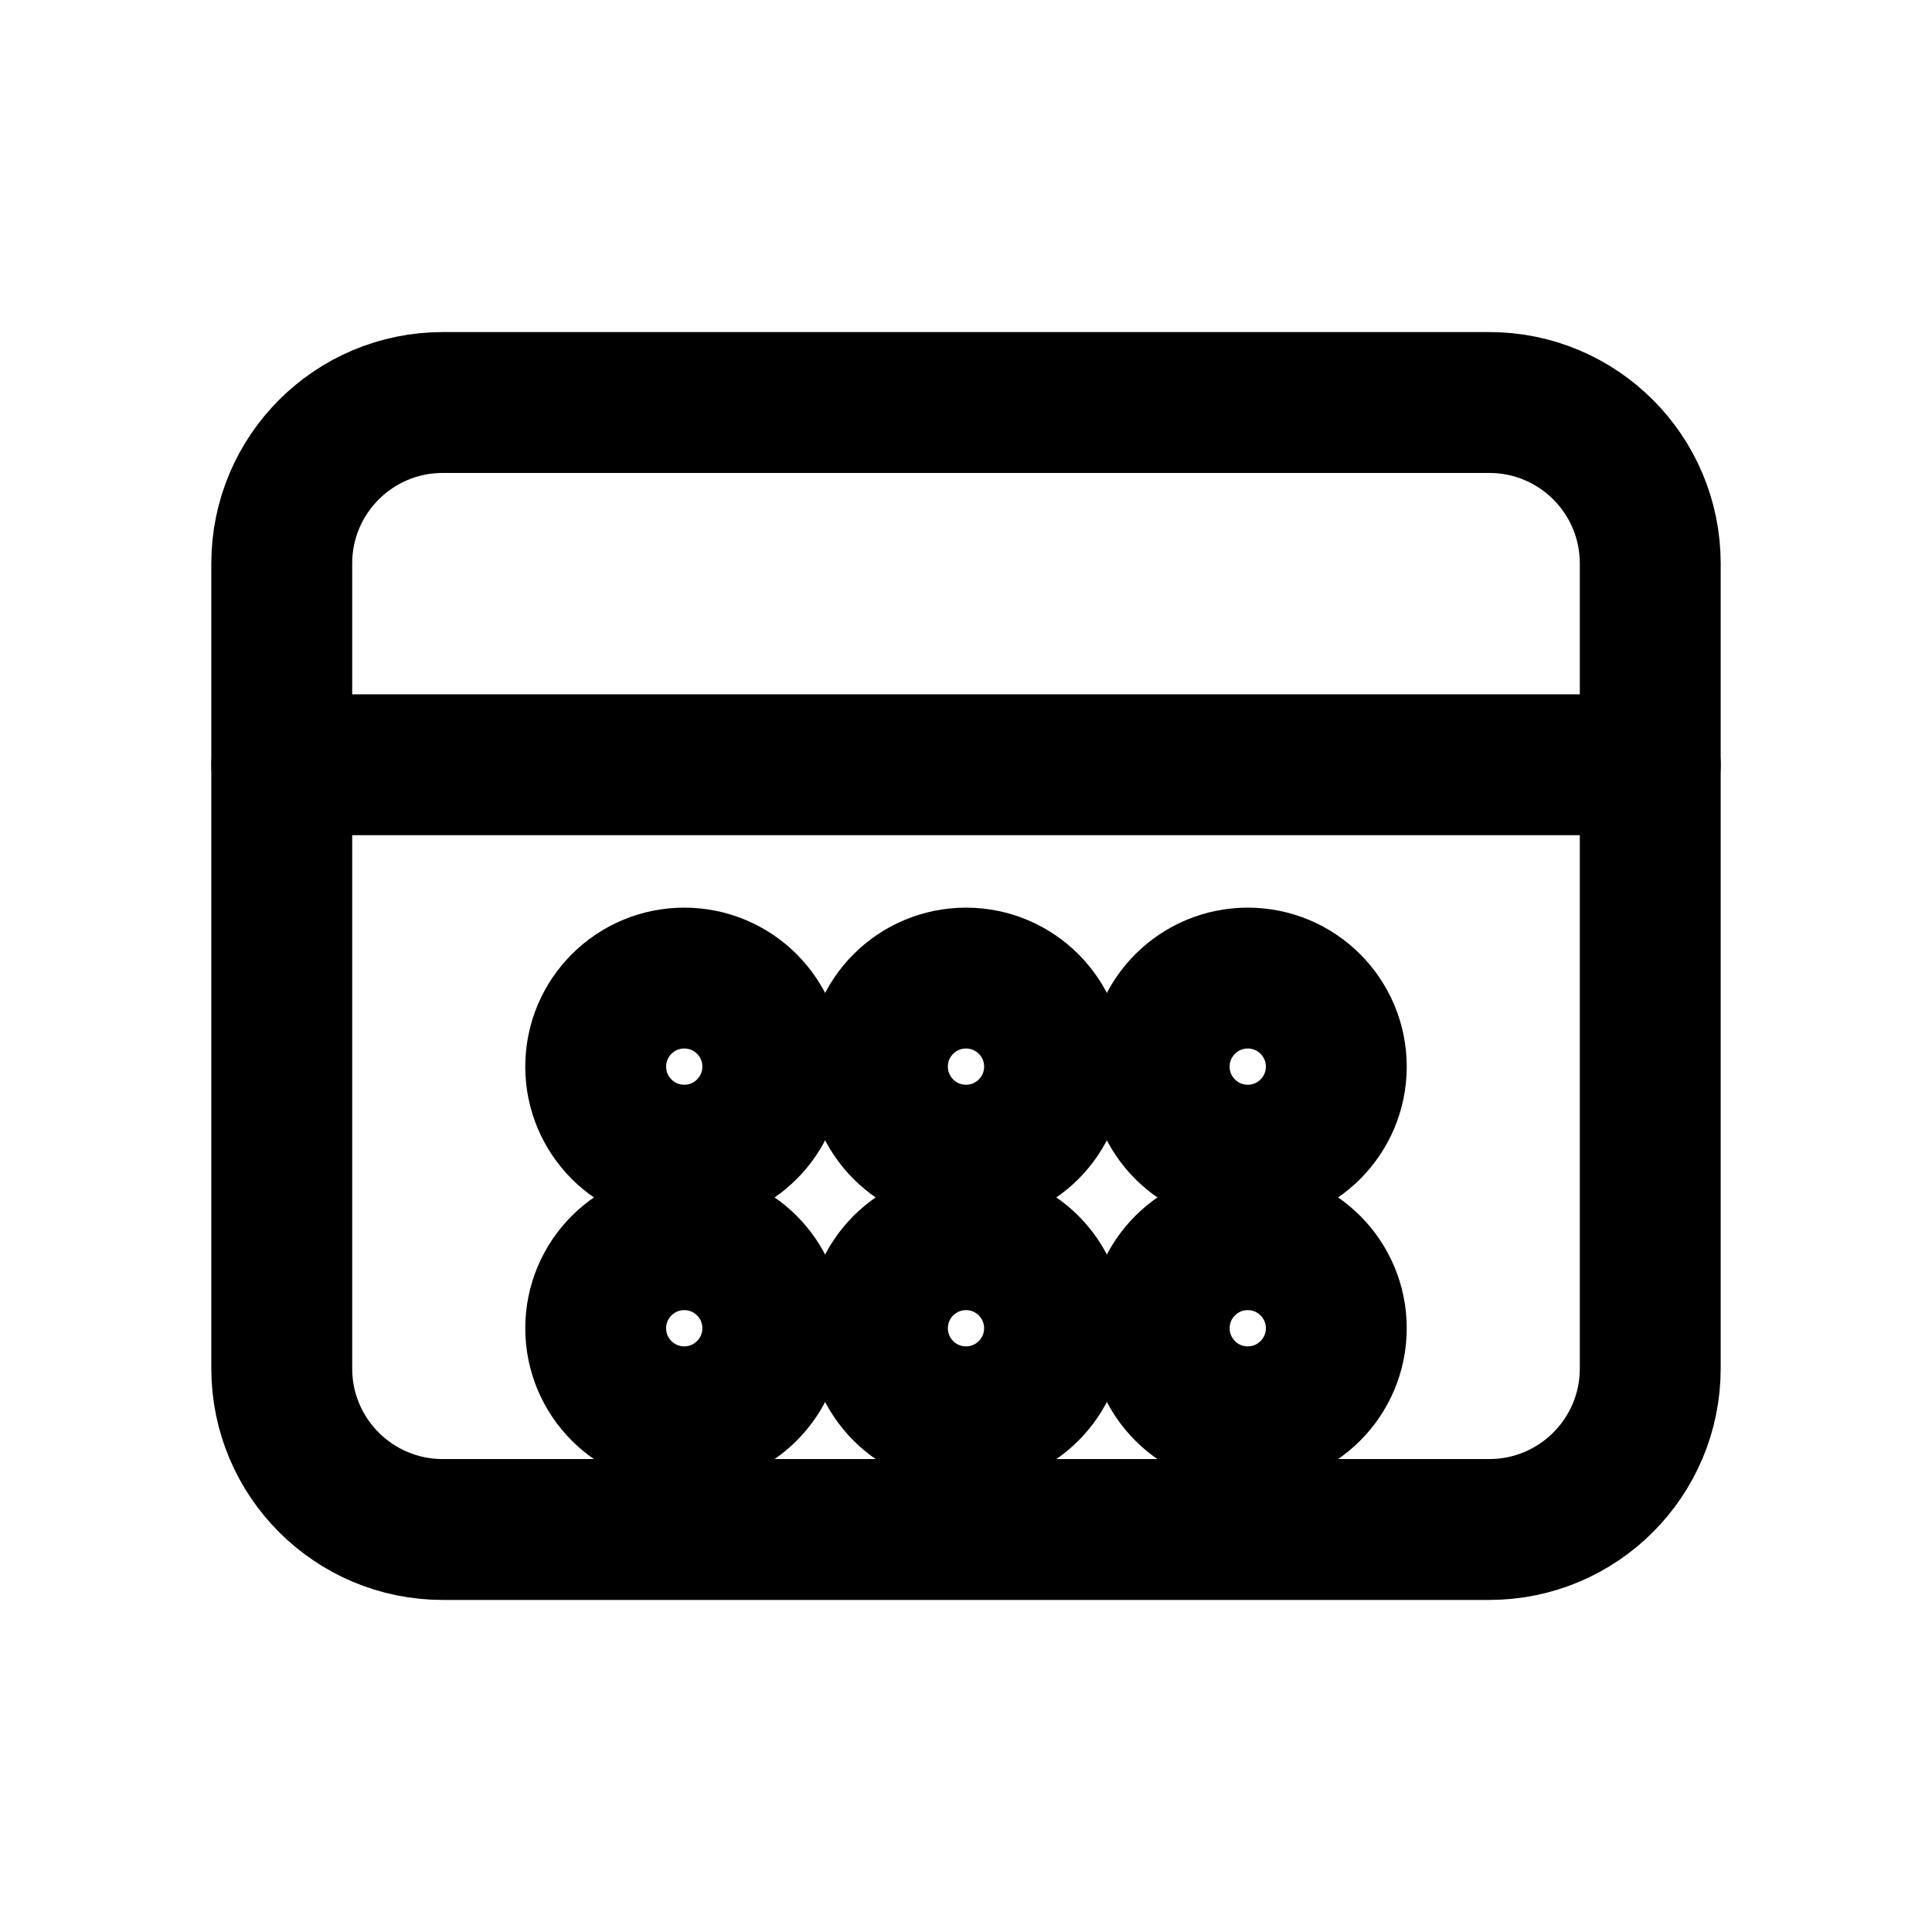
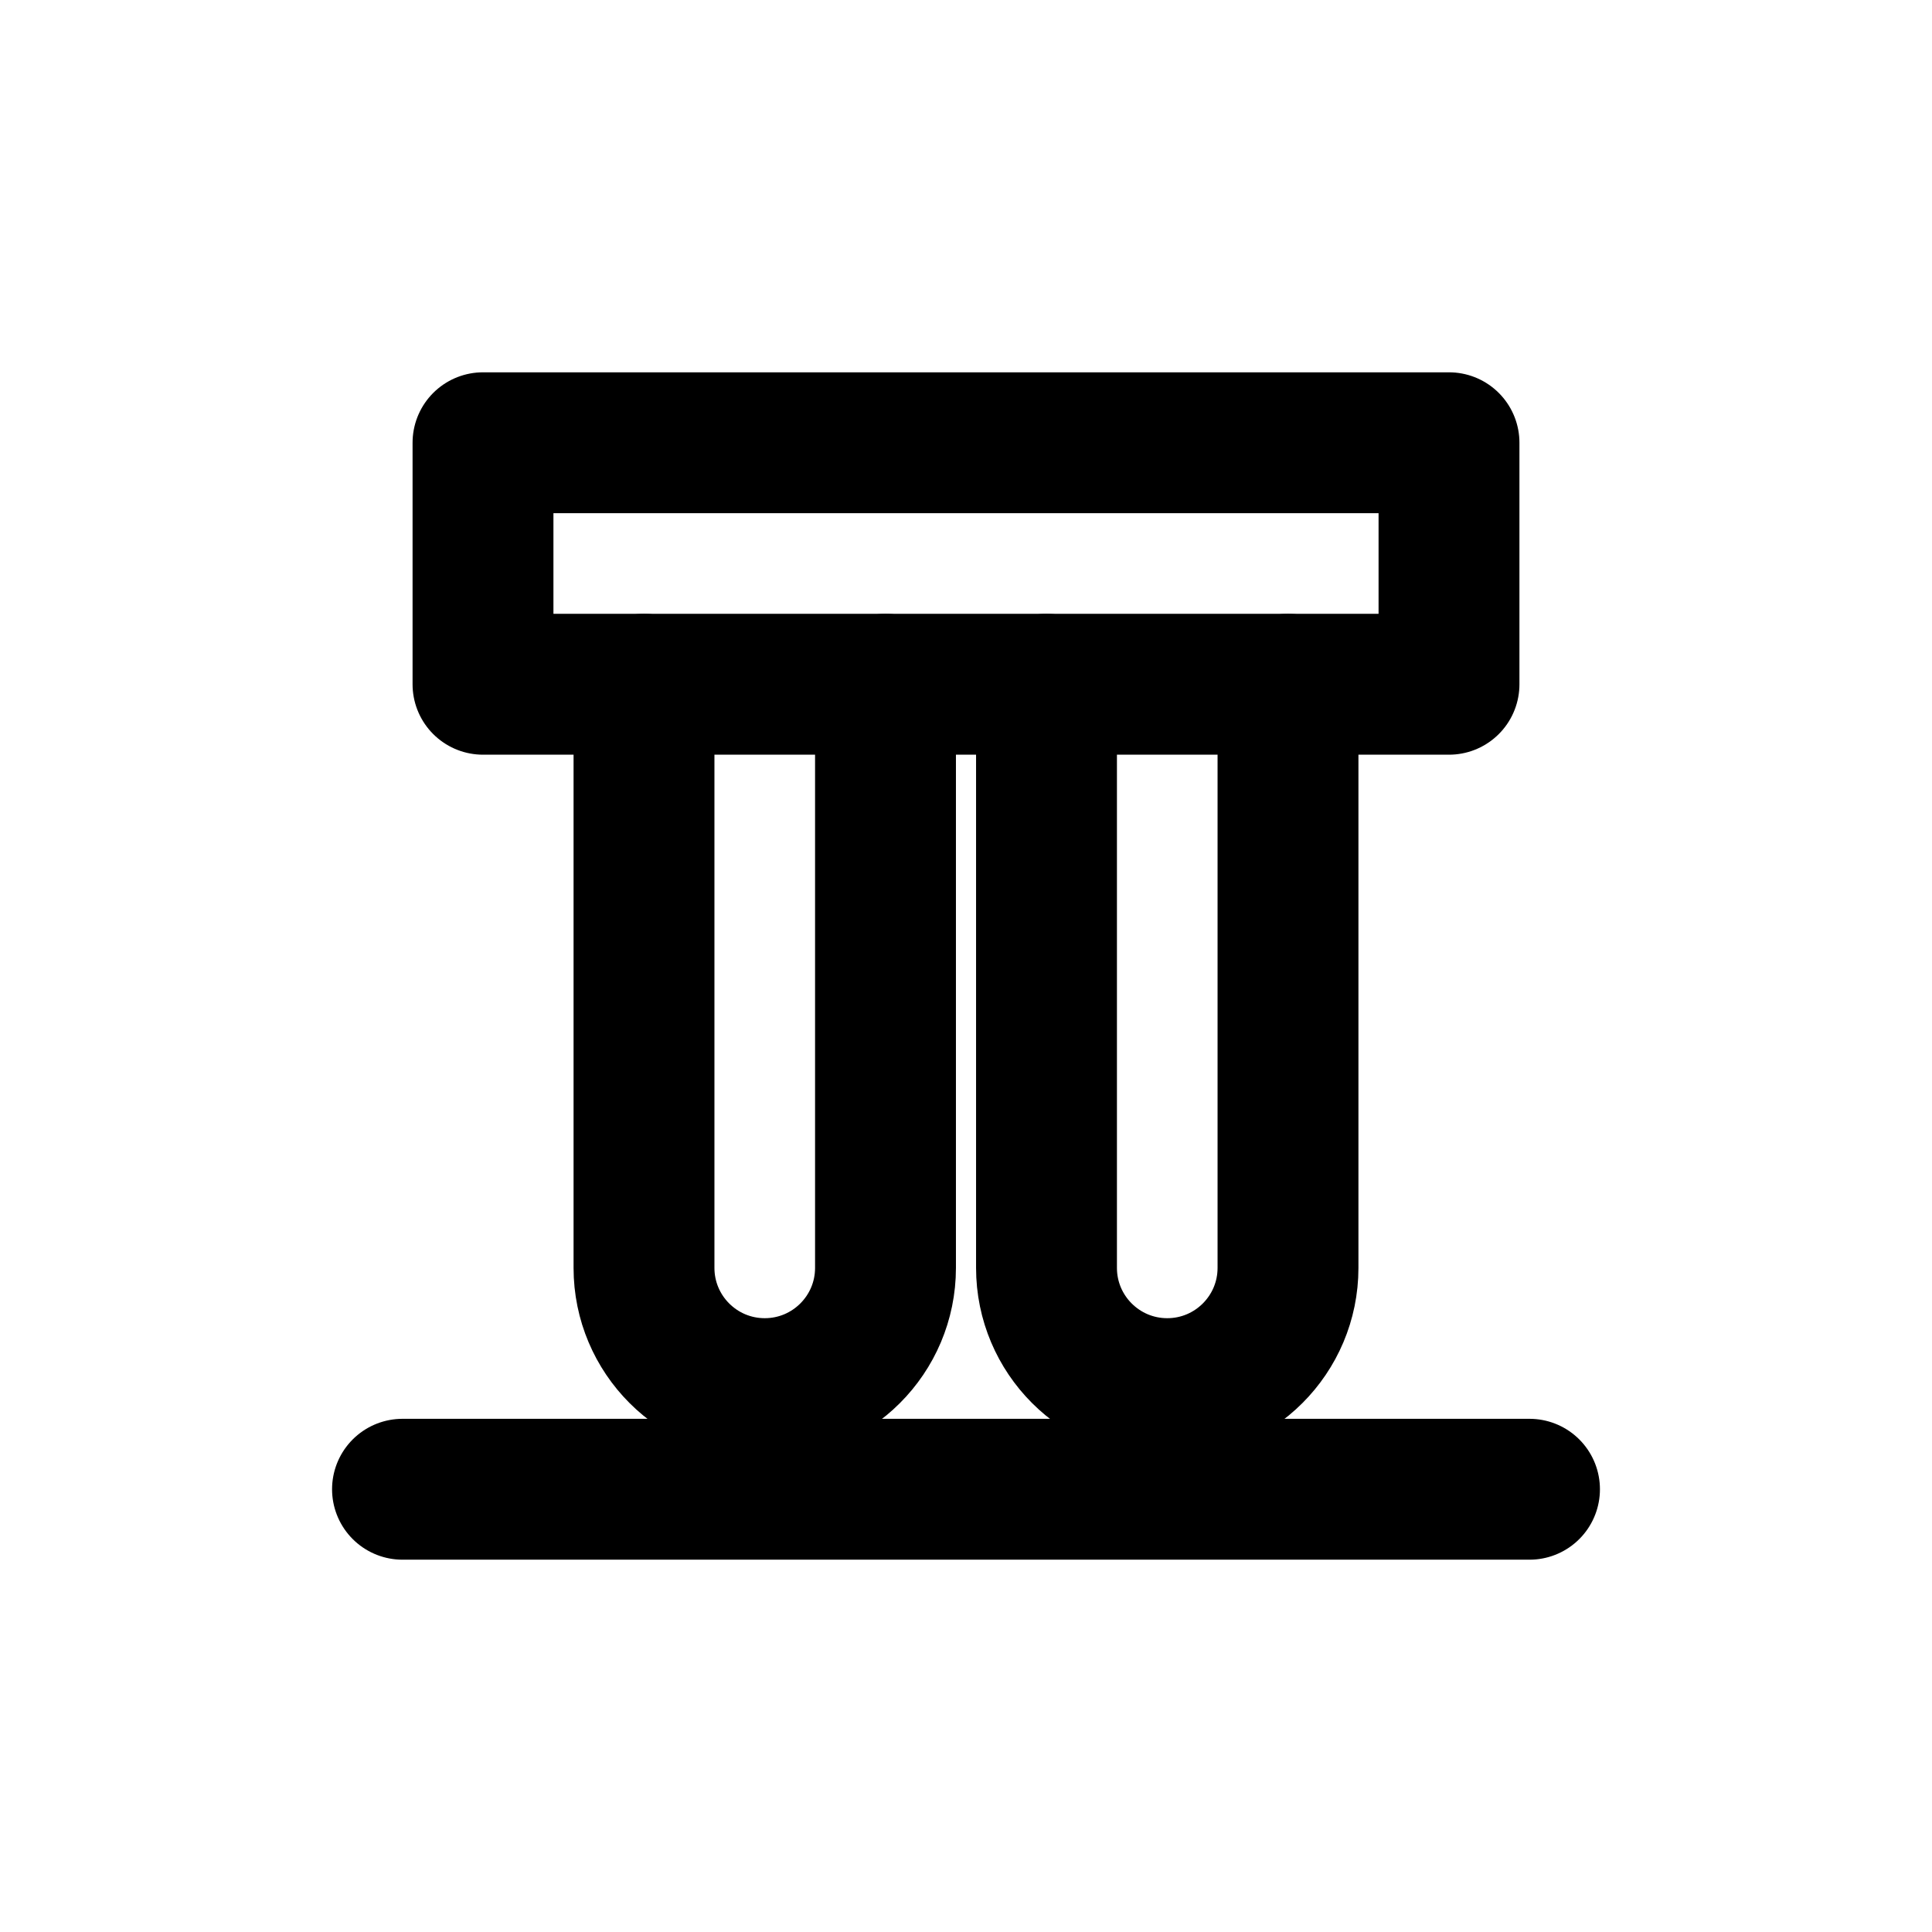
<svg xmlns="http://www.w3.org/2000/svg" viewBox="0 0 24 24" fill="none" stroke="currentColor" stroke-width="1.75" stroke-linecap="round" stroke-linejoin="round">
-   <rect x="3.5" y="5" width="17" height="14" rx="2" />
-   <path d="M3.5 9.5h17" />
-   <circle cx="8.5" cy="13.25" r="1.1" />
-   <circle cx="12" cy="13.25" r="1.1" />
-   <circle cx="15.5" cy="13.25" r="1.1" />
-   <circle cx="8.5" cy="16.5" r="1.1" />
-   <circle cx="12" cy="16.5" r="1.1" />
-   <circle cx="15.5" cy="16.5" r="1.1" />
+   <path d="M6 5.5h12v3H6Z" />
+   <path d="M8 8.5v7.25a1.5 1.5 0 0 0 3 0V8.5M13 8.5v7.25a1.5 1.5 0 0 0 3 0V8.5" />
+   <path d="M5 18.5h14" />
</svg>
